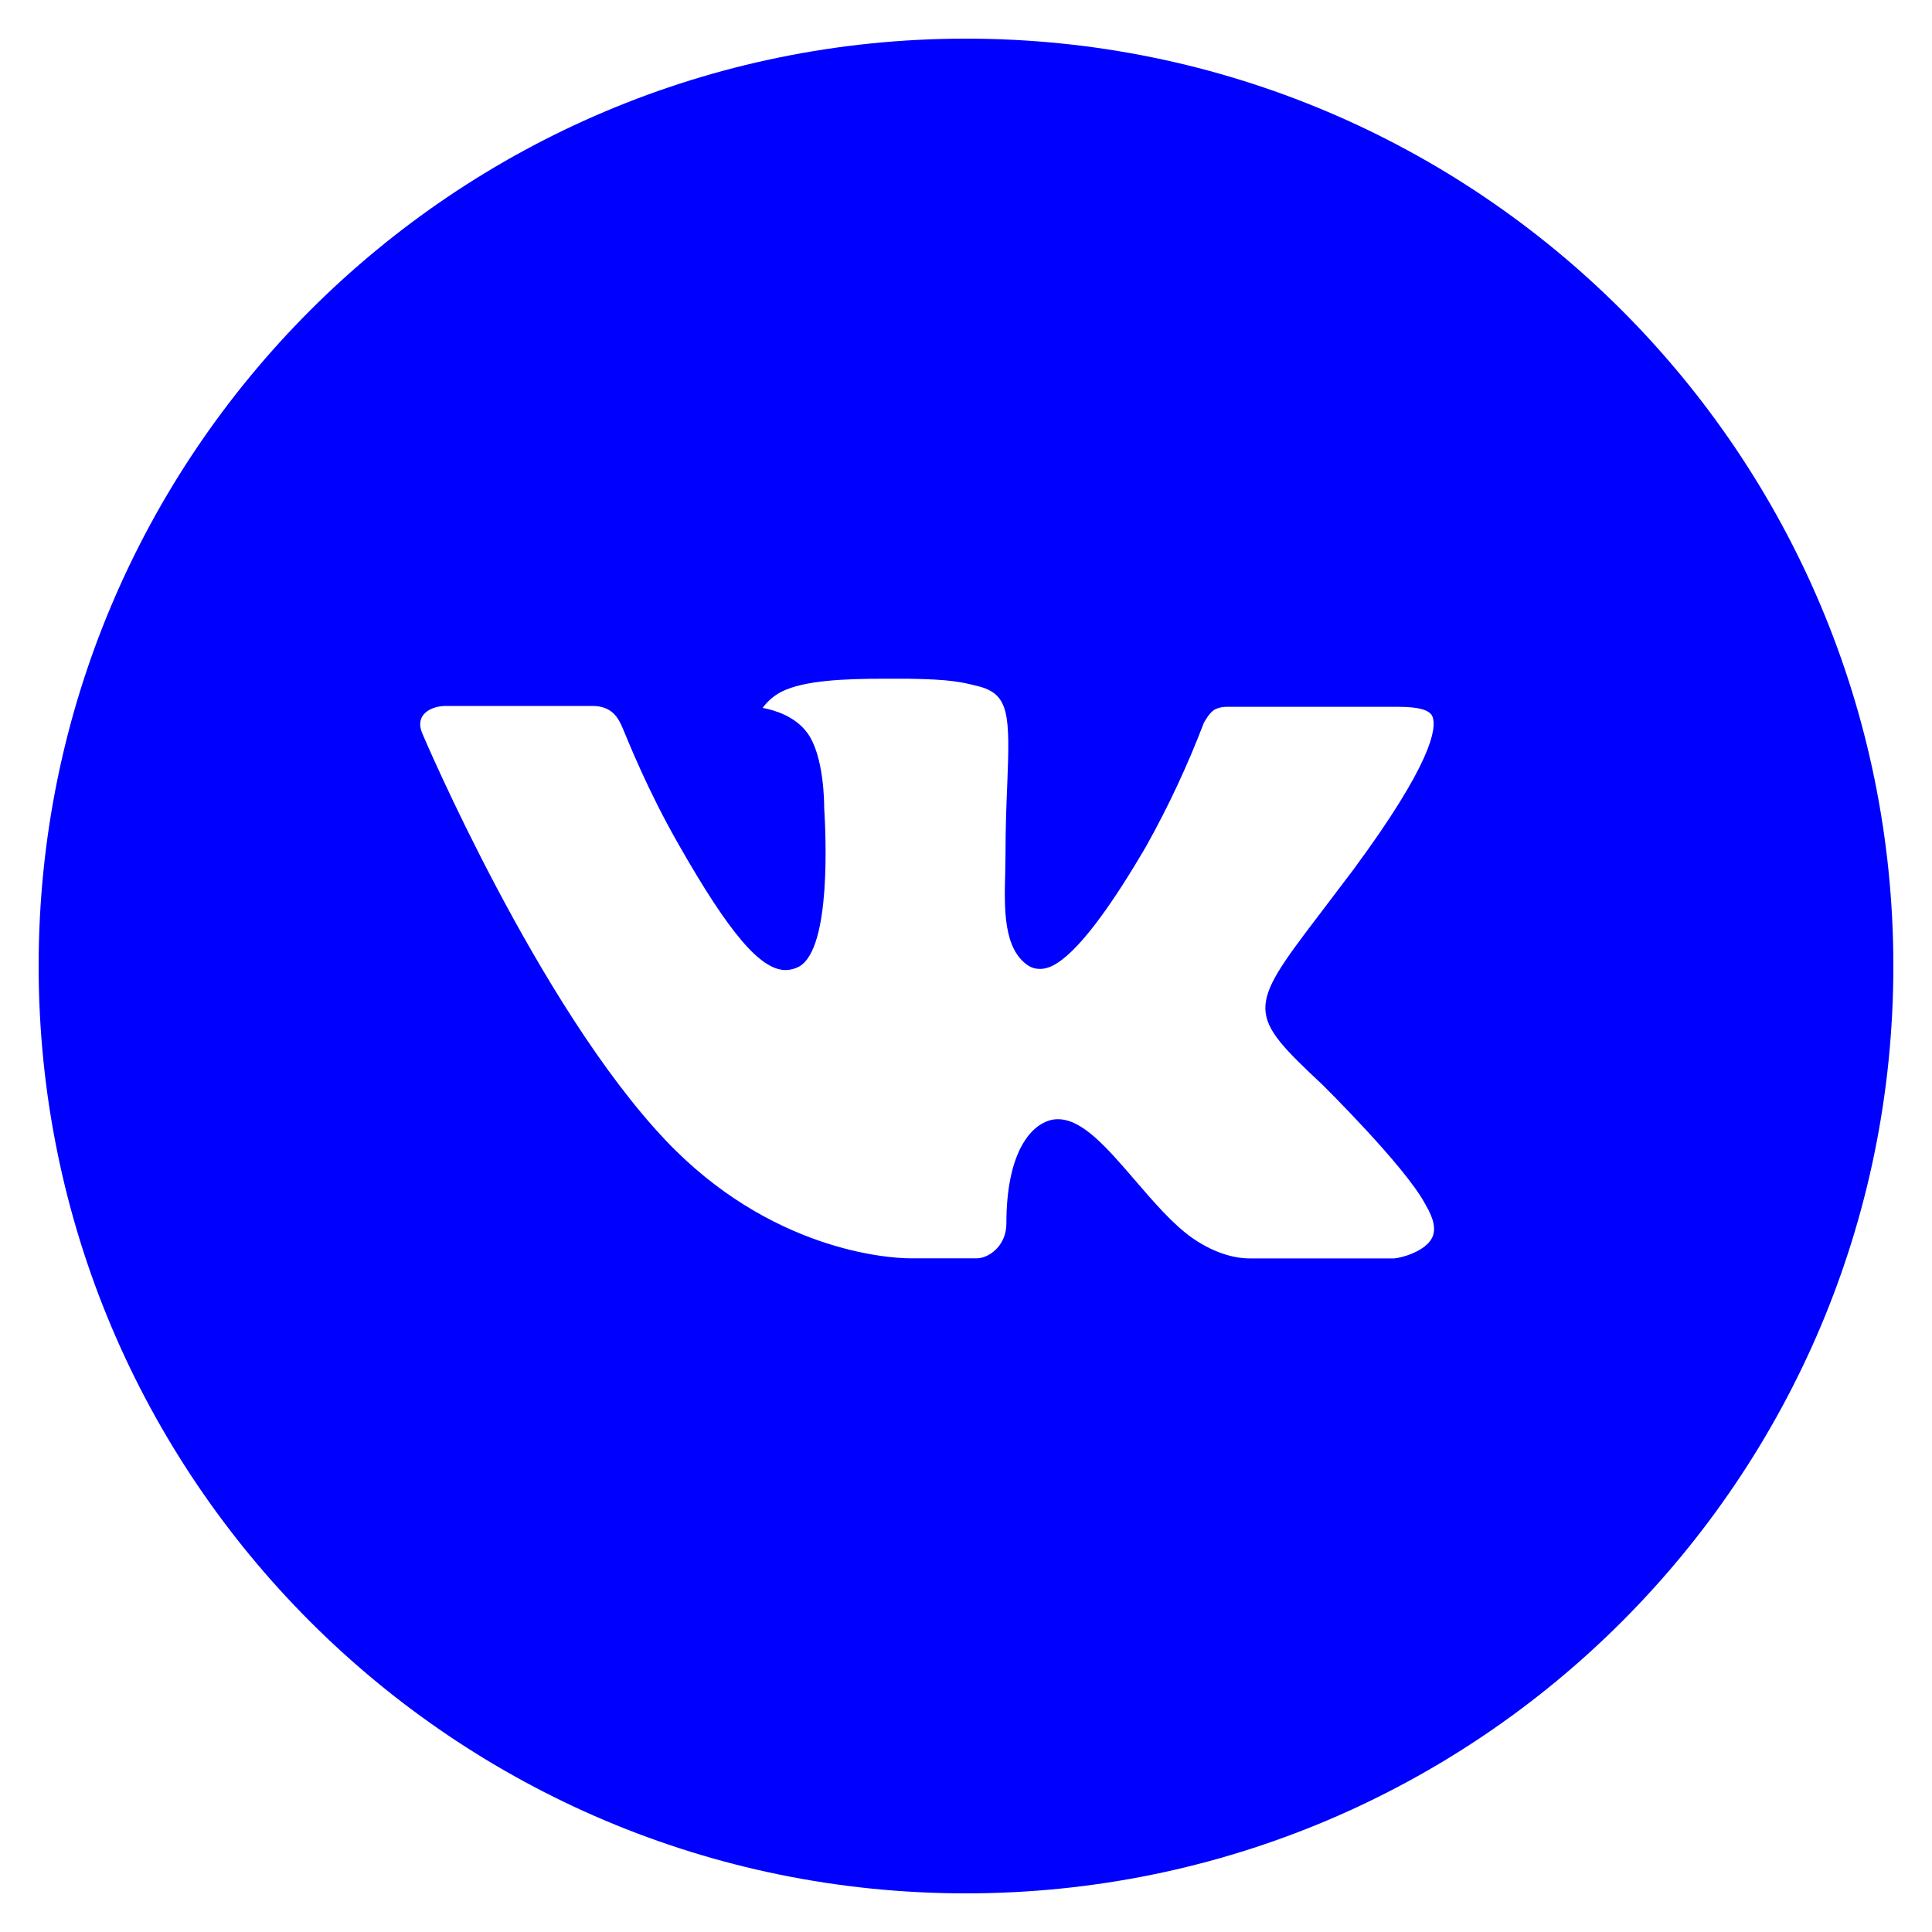
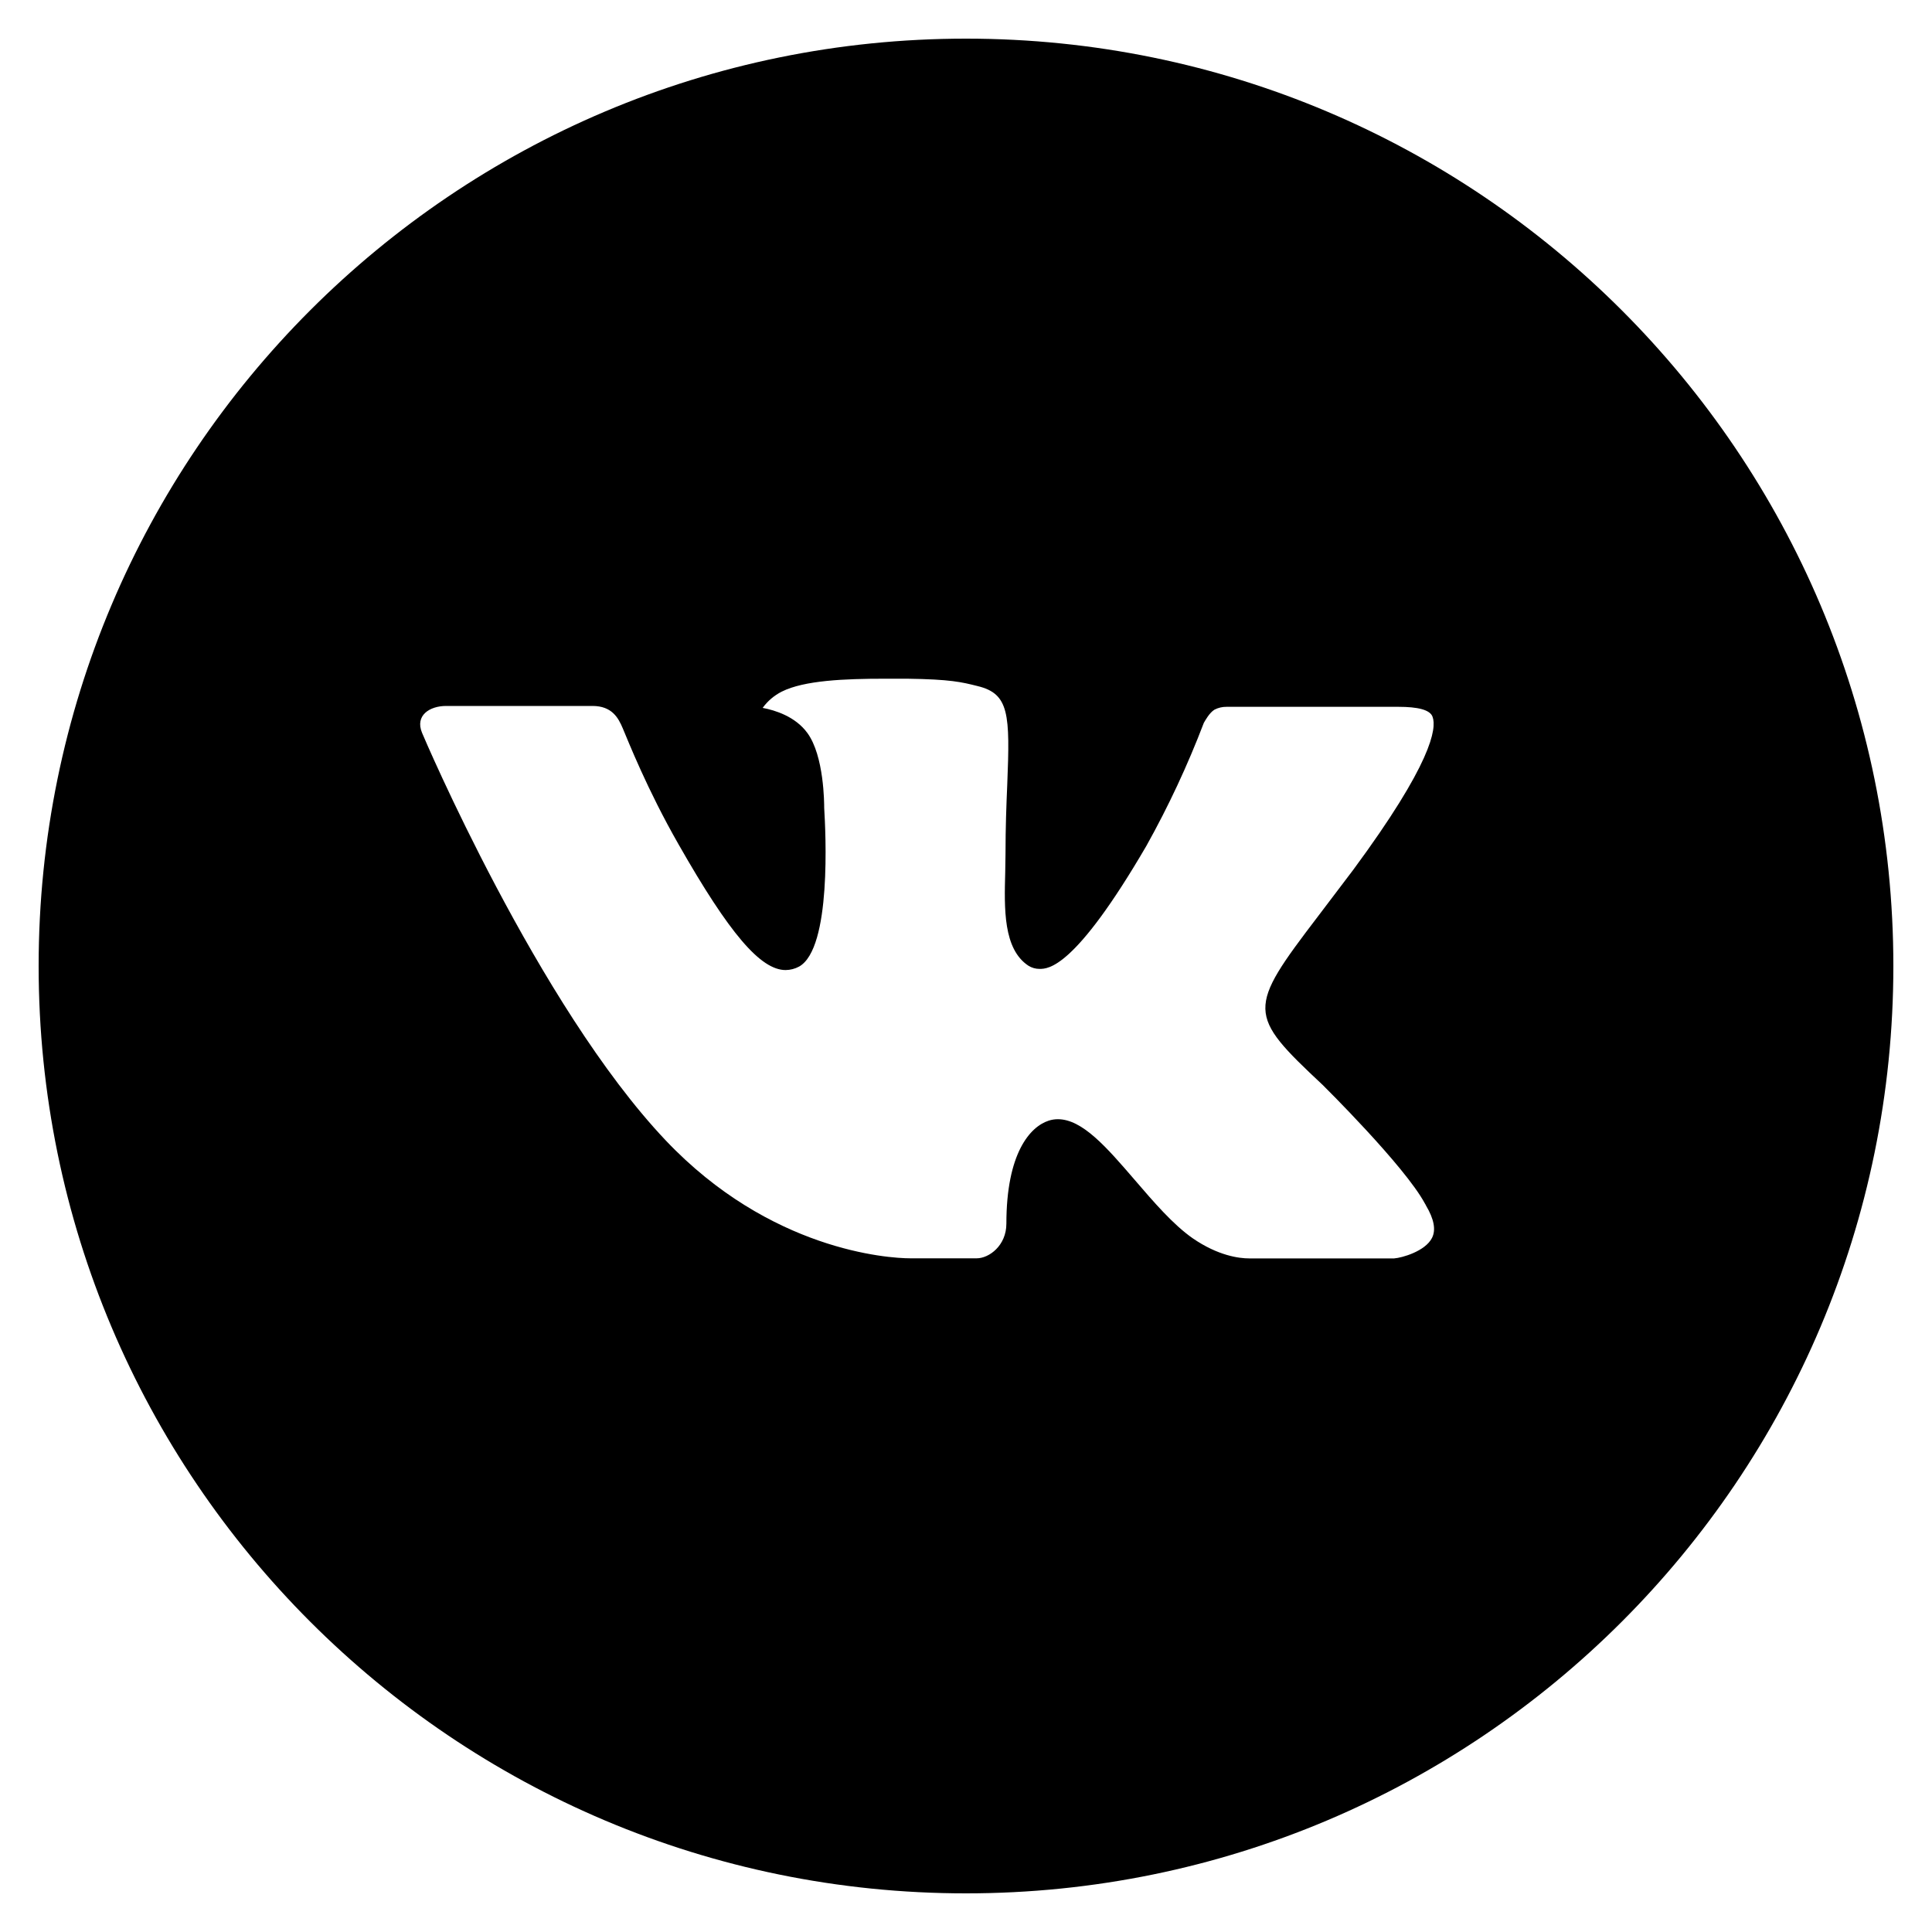
- <svg xmlns="http://www.w3.org/2000/svg" fill="blue" width="800px" height="800px" viewBox="0 0 20 20">
+ <svg xmlns="http://www.w3.org/2000/svg" fill="black" width="800px" height="800px" viewBox="0 0 20 20">
  <path d="M10 .4C4.698.4.4 4.698.4 10s4.298 9.6 9.6 9.6 9.6-4.298 9.6-9.6S15.302.4 10 .4zm3.692 10.831s.849.838 1.058 1.227c.006.008.009.016.011.02.085.143.105.254.063.337-.07.138-.31.206-.392.212h-1.5c-.104 0-.322-.027-.586-.209-.203-.142-.403-.375-.598-.602-.291-.338-.543-.63-.797-.63a.305.305 0 0 0-.095.015c-.192.062-.438.336-.438 1.066 0 .228-.18.359-.307.359h-.687c-.234 0-1.453-.082-2.533-1.221-1.322-1.395-2.512-4.193-2.522-4.219-.075-.181.08-.278.249-.278h1.515c.202 0 .268.123.314.232.054.127.252.632.577 1.2.527.926.85 1.302 1.109 1.302a.3.3 0 0 0 .139-.036c.338-.188.275-1.393.26-1.643 0-.047-.001-.539-.174-.775-.124-.171-.335-.236-.463-.26a.55.55 0 0 1 .199-.169c.232-.116.65-.133 1.065-.133h.231c.45.006.566.035.729.076.33.079.337.292.308 1.021-.009.207-.018.441-.018.717 0 .06-.003.124-.003.192-.01.371-.022.792.24.965a.216.216 0 0 0 .114.033c.091 0 .365 0 1.107-1.273a9.718 9.718 0 0 0 .595-1.274c.015-.026.059-.106.111-.137a.266.266 0 0 1 .124-.029h1.781c.194 0 .327.029.352.104.044.119-.008.482-.821 1.583l-.363.479c-.737.966-.737 1.015.046 1.748z" />
</svg>
